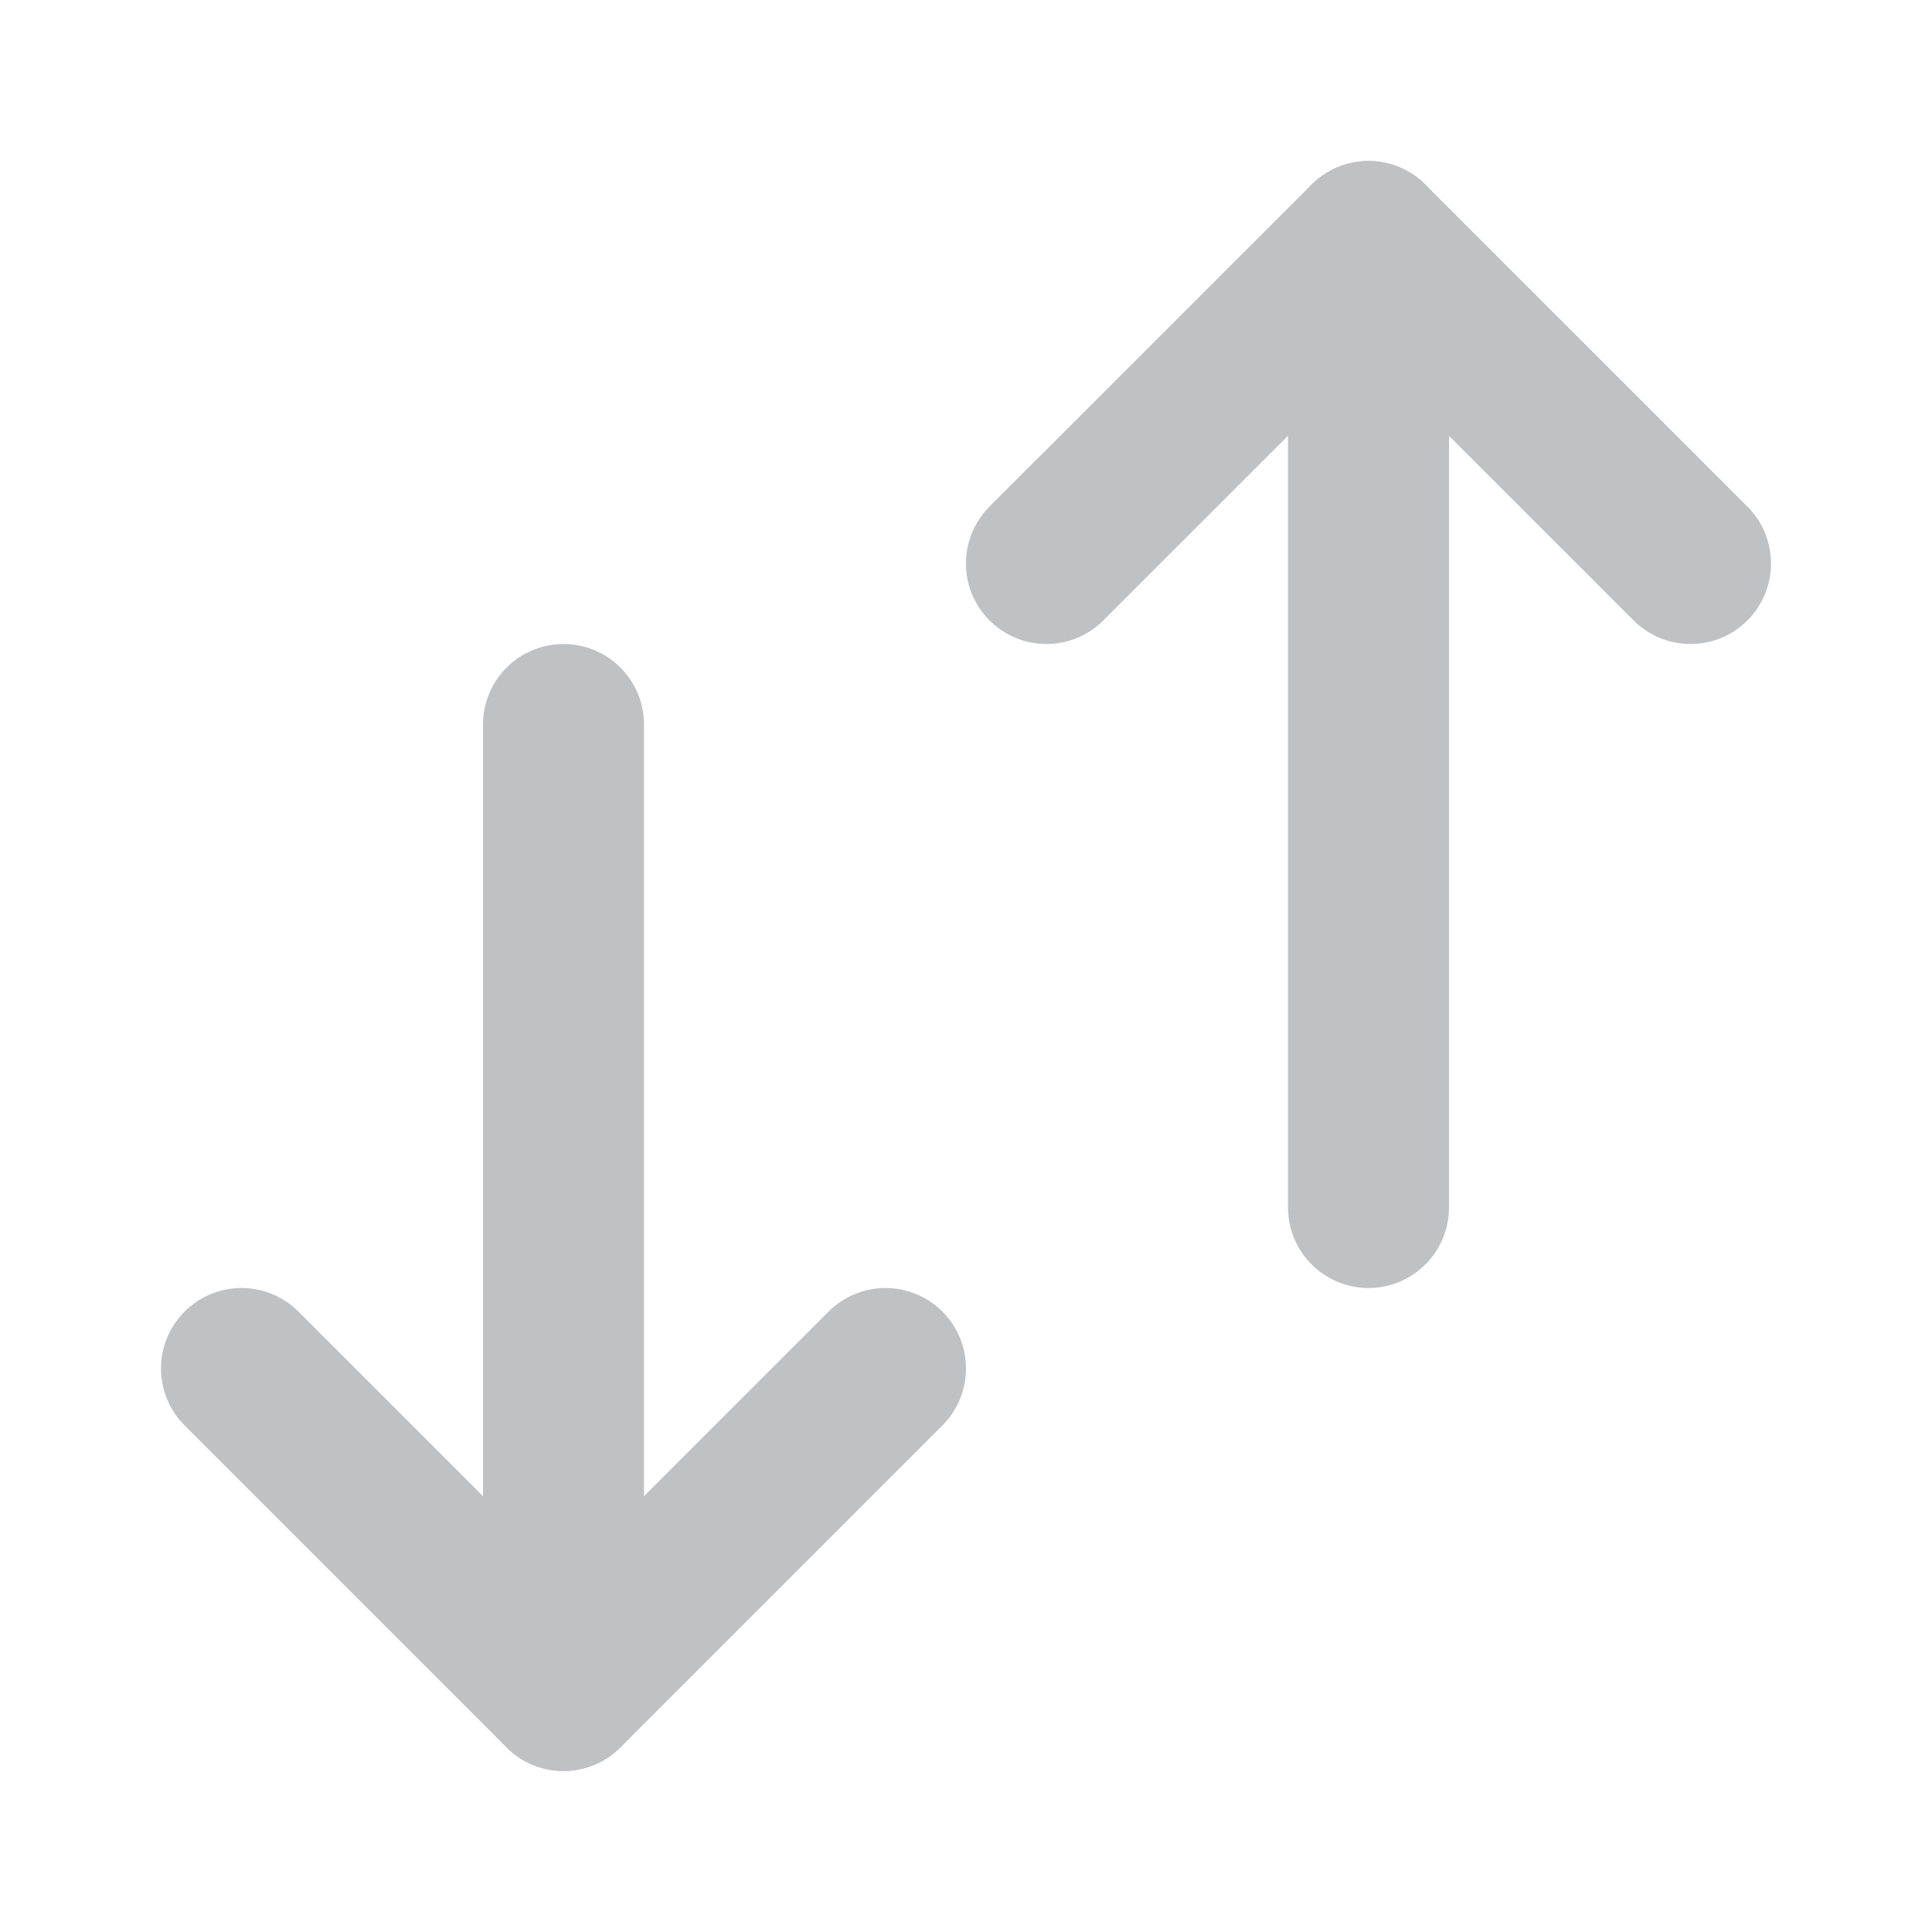
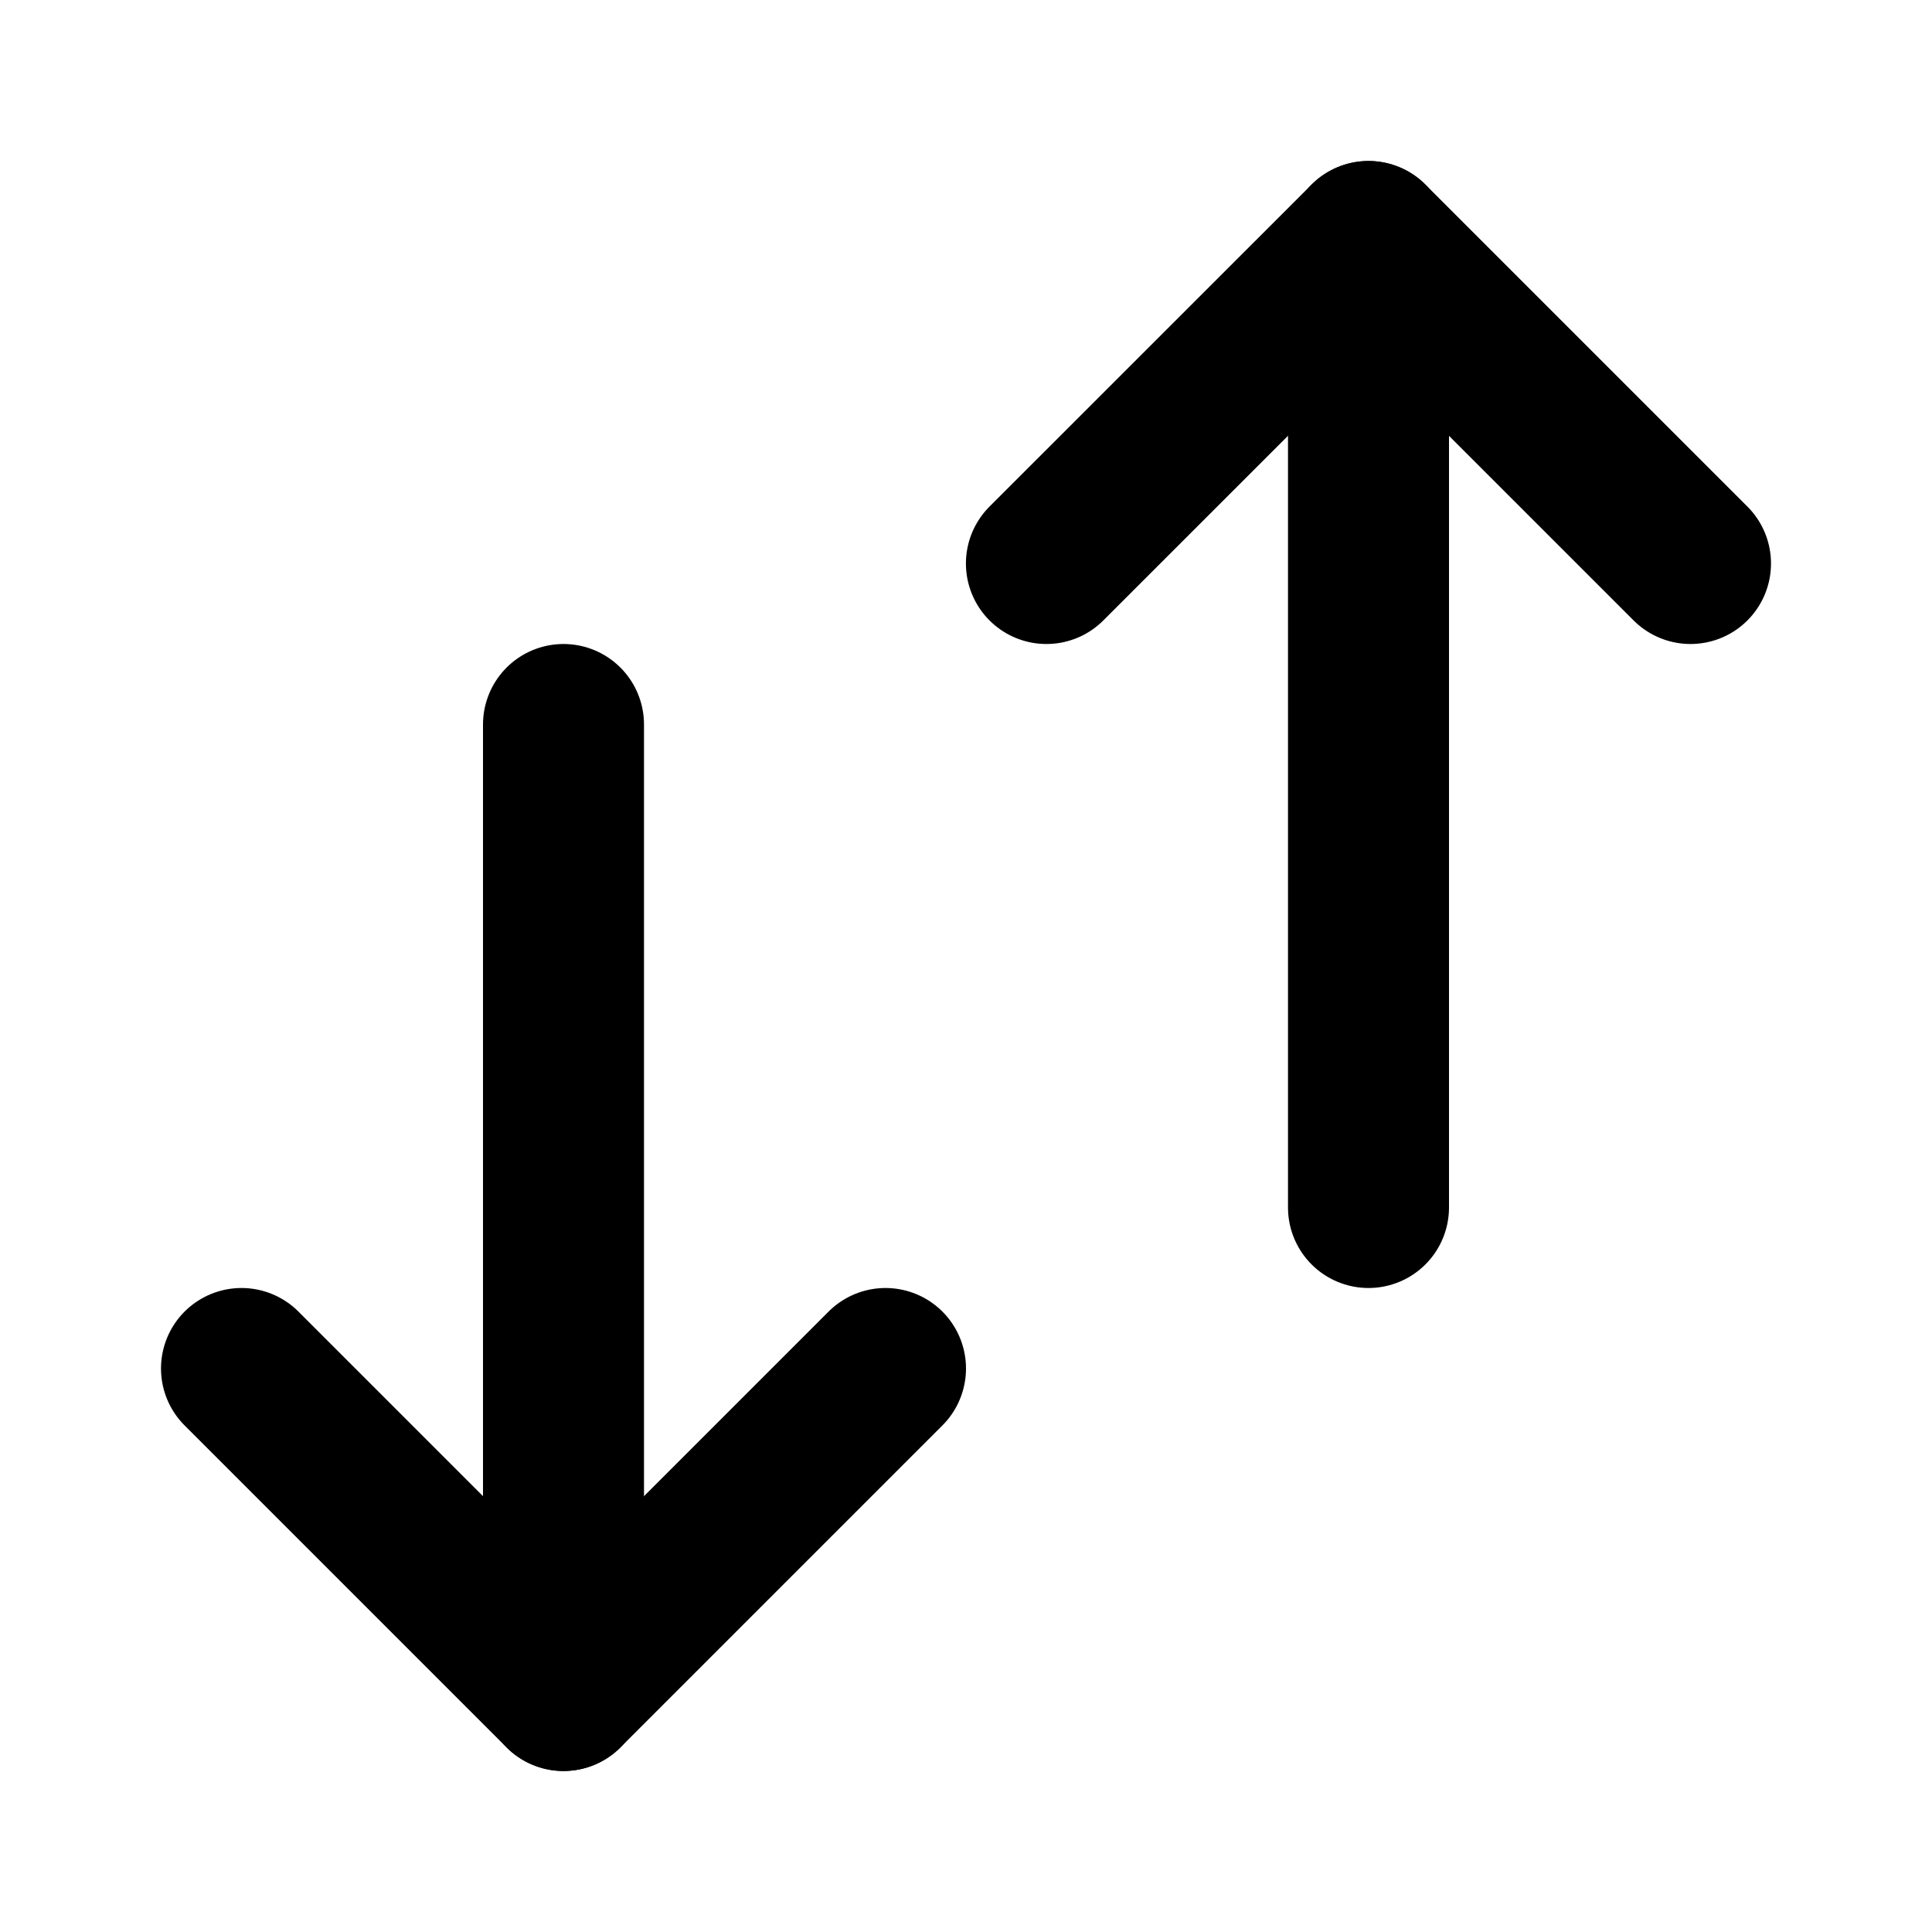
<svg xmlns="http://www.w3.org/2000/svg" width="24" height="24" viewBox="0 0 24 24" fill="none">
-   <path d="M11 17L7 21L3 17" stroke="#C0C1C3" stroke-width="2" stroke-linecap="round" stroke-linejoin="round" />
-   <path d="M7 21V9" stroke="#C0C1C3" stroke-width="2" stroke-linecap="round" stroke-linejoin="round" />
-   <path d="M21 7L17 3L12.999 7" stroke="#C0C1C3" stroke-width="2" stroke-linecap="round" stroke-linejoin="round" />
-   <path d="M17 15V3" stroke="#C0C1C3" stroke-width="2" stroke-linecap="round" stroke-linejoin="round" />
+   <path d="M11 17L7 21L3 17" stroke="currentColor" stroke-width="2" stroke-linecap="round" stroke-linejoin="round" />
+   <path d="M7 21V9" stroke="currentColor" stroke-width="2" stroke-linecap="round" stroke-linejoin="round" />
+   <path d="M21 7L17 3L12.999 7" stroke="currentColor" stroke-width="2" stroke-linecap="round" stroke-linejoin="round" />
+   <path d="M17 15V3" stroke="currentColor" stroke-width="2" stroke-linecap="round" stroke-linejoin="round" />
</svg>
